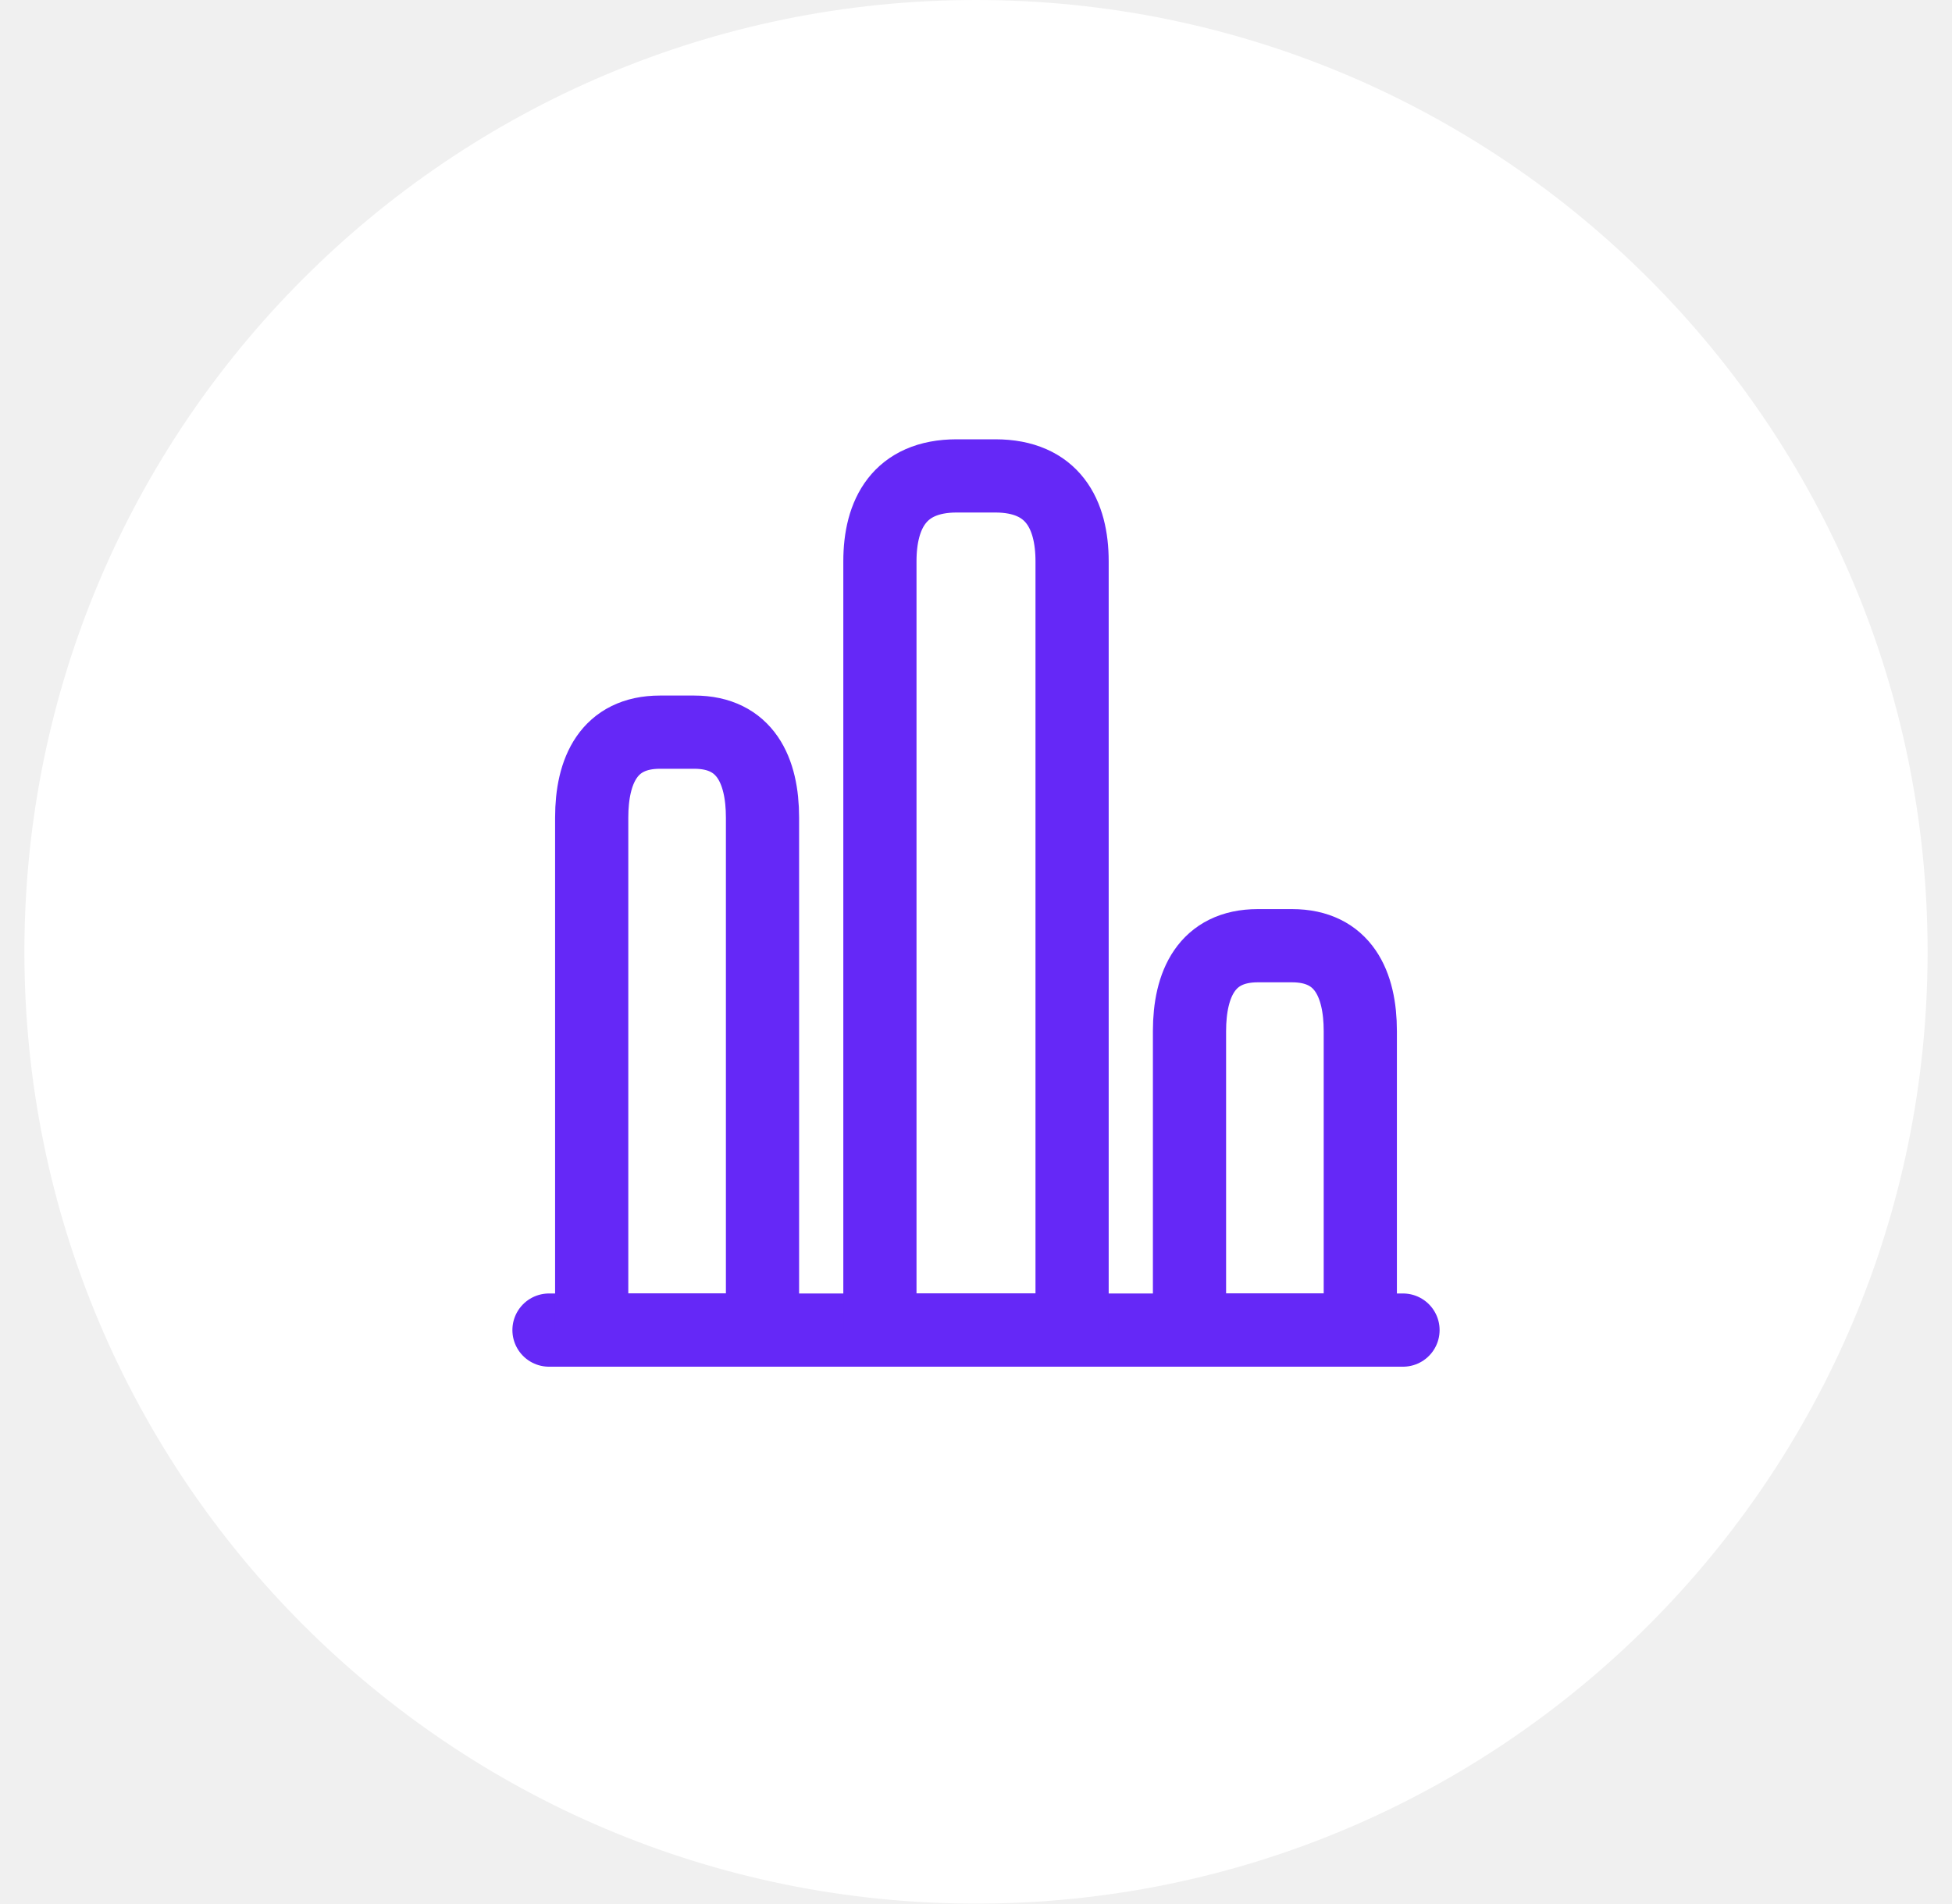
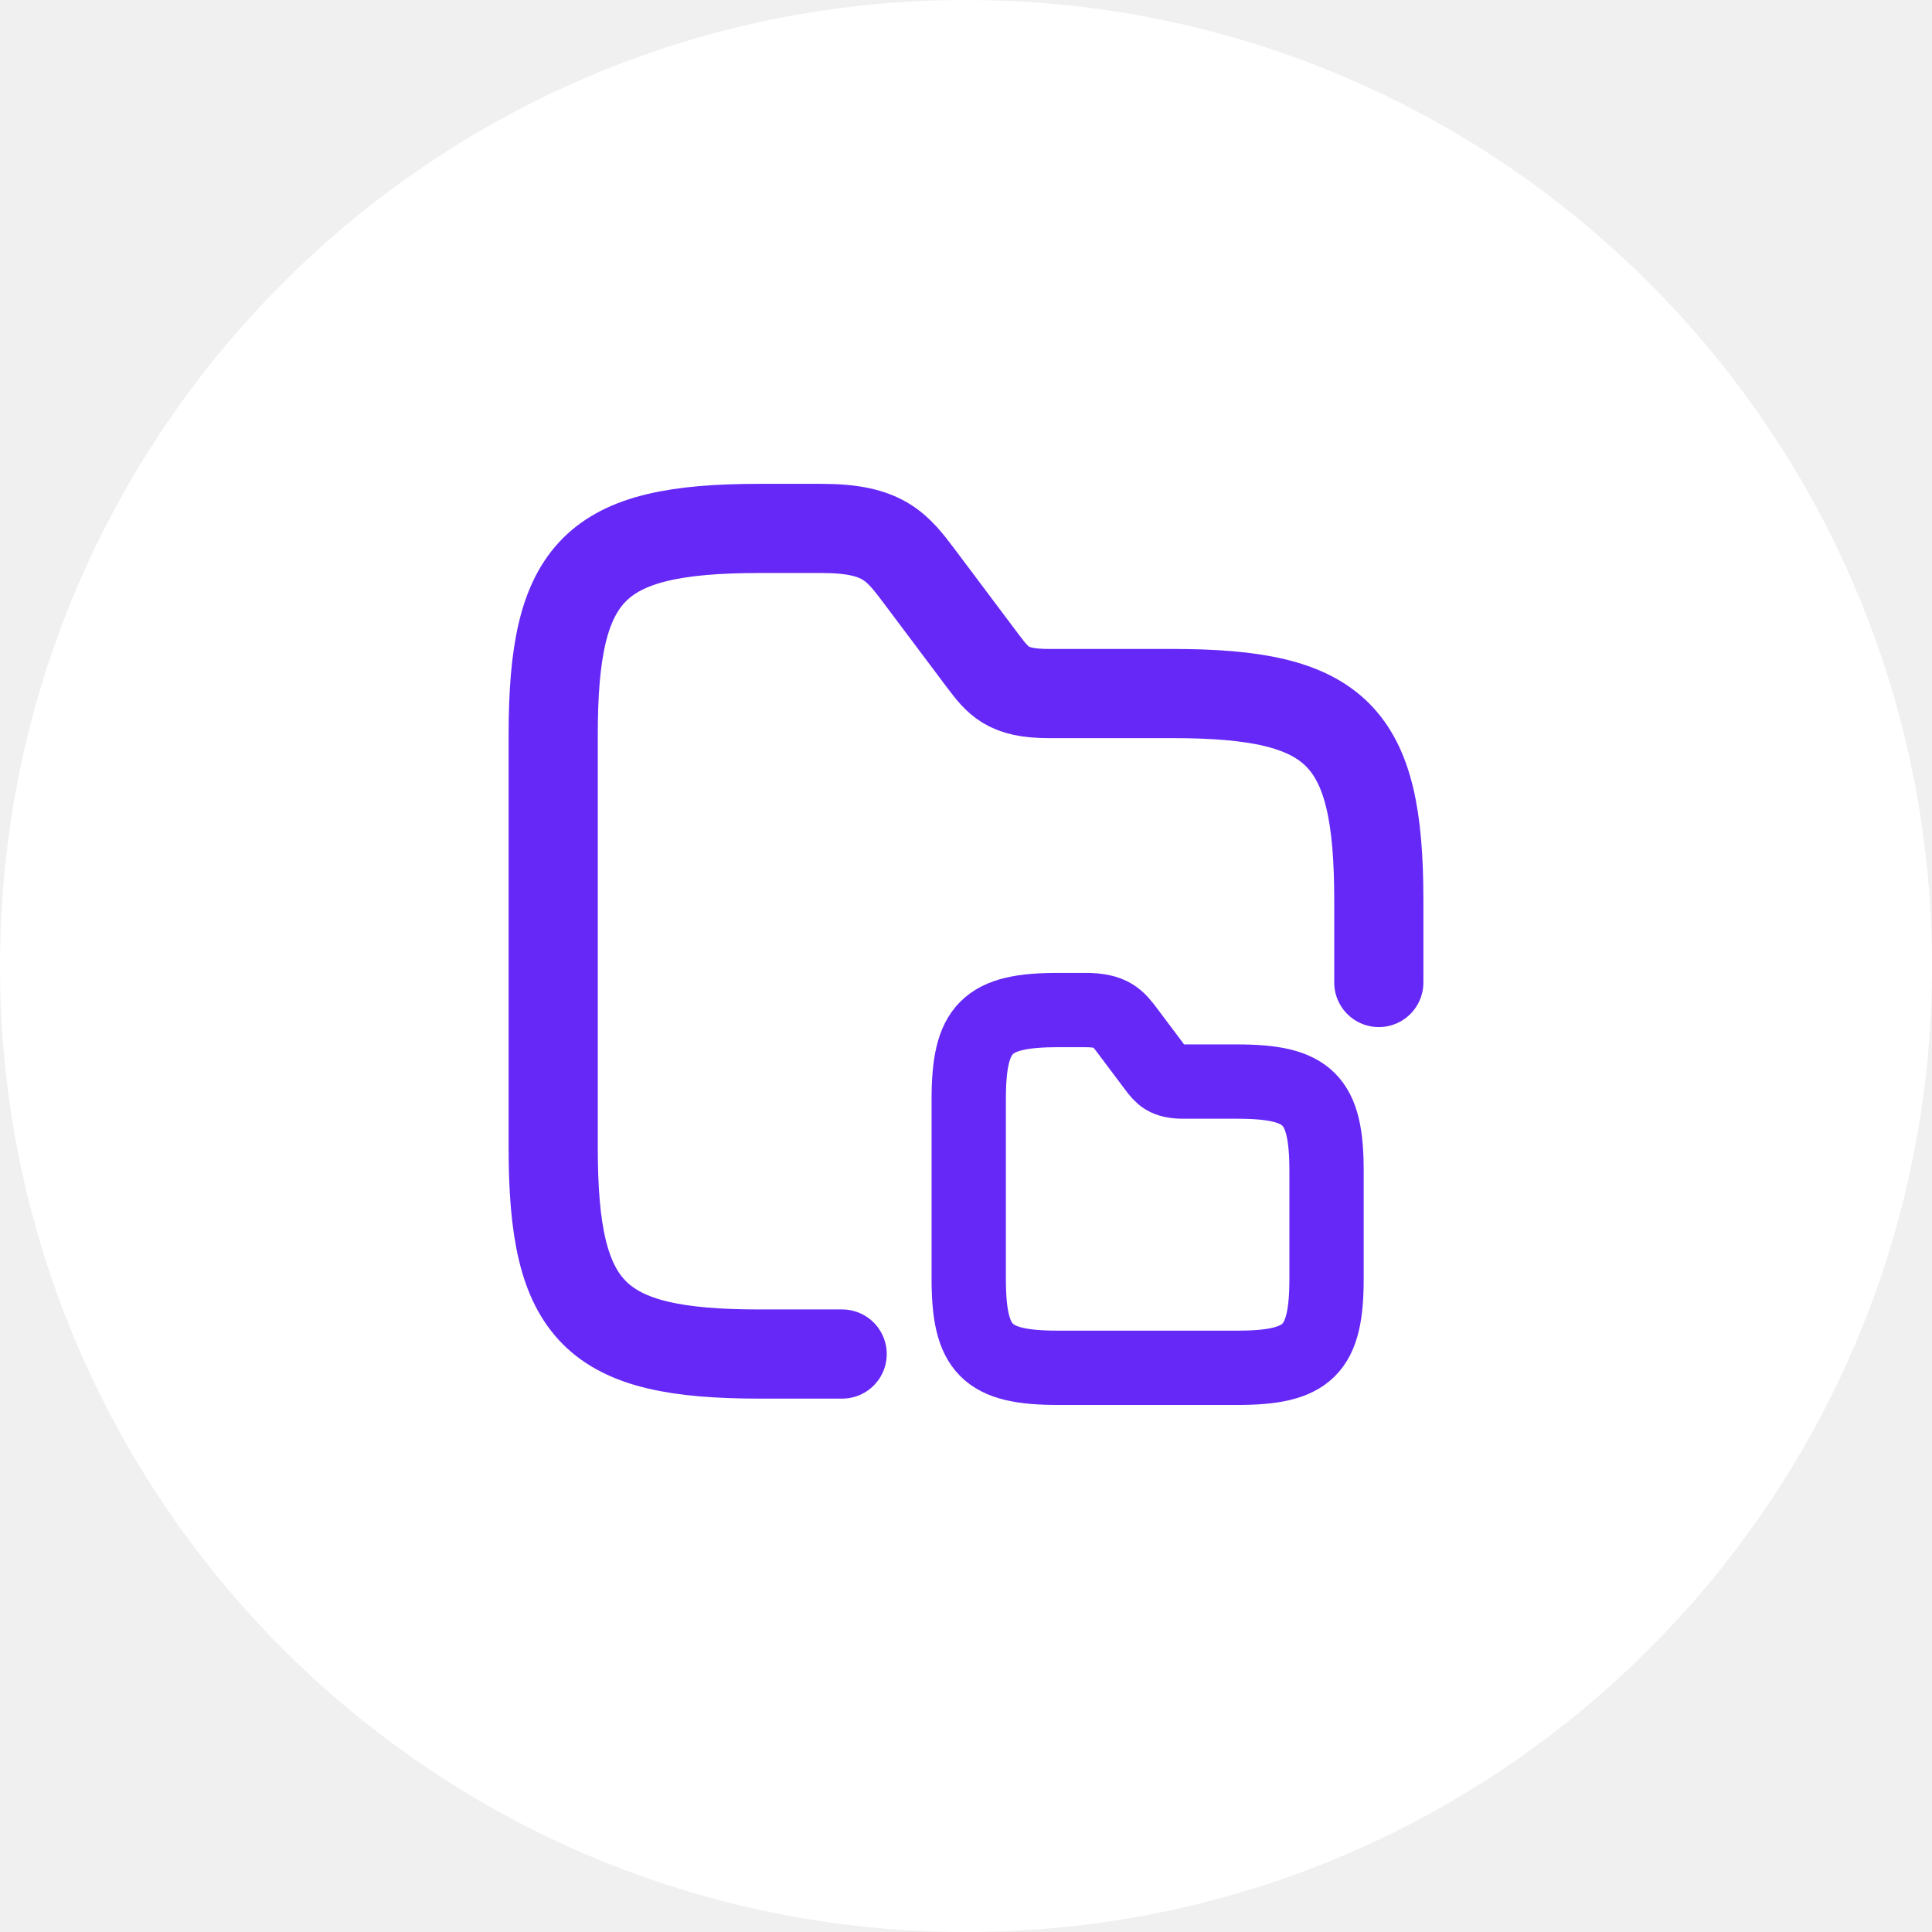
- <svg xmlns="http://www.w3.org/2000/svg" width="40" height="39" viewBox="0 0 40 39" fill="none">
-   <circle cx="20" cy="19.5" r="19.5" fill="white" />
-   <path d="M11.25 27.25H28.75" stroke="#6528F7" stroke-width="1.5" stroke-miterlimit="10" stroke-linecap="round" stroke-linejoin="round" />
-   <path d="M18.031 11.5V27.25H21.969V11.5C21.969 10.537 21.575 9.75 20.394 9.75H19.606C18.425 9.75 18.031 10.537 18.031 11.5Z" stroke="#6528F7" stroke-width="1.5" stroke-linecap="round" stroke-linejoin="round" />
-   <path d="M12.125 16.75V27.25H15.625V16.75C15.625 15.787 15.275 15 14.225 15H13.525C12.475 15 12.125 15.787 12.125 16.75Z" stroke="#6528F7" stroke-width="1.5" stroke-linecap="round" stroke-linejoin="round" />
-   <path d="M24.375 21.125V27.25H27.875V21.125C27.875 20.163 27.525 19.375 26.475 19.375H25.775C24.725 19.375 24.375 20.163 24.375 21.125Z" stroke="#6528F7" stroke-width="1.5" stroke-linecap="round" stroke-linejoin="round" />
+ <svg xmlns="http://www.w3.org/2000/svg" width="39" height="39" viewBox="0 0 39 39" fill="none">
+   <circle cx="19.5" cy="19.5" r="19.5" fill="white" />
+   <path d="M17 27.333H15.333C12 27.333 11.167 26.5 11.167 23.167V14.833C11.167 11.5 12 10.667 15.333 10.667H16.583C17.833 10.667 18.108 11.033 18.583 11.667L19.833 13.333C20.15 13.75 20.333 14 21.167 14H23.667C27 14 27.833 14.833 27.833 18.167V19.833" stroke="#6528F7" stroke-width="1.8" stroke-miterlimit="10" stroke-linecap="round" stroke-linejoin="round" />
+   <path d="M26.778 23.639V25.806C26.778 27.25 26.416 27.611 24.972 27.611H21.361C19.916 27.611 19.555 27.25 19.555 25.806V22.195C19.555 20.75 19.916 20.389 21.361 20.389H21.903C22.444 20.389 22.564 20.548 22.769 20.822L23.311 21.544C23.448 21.725 23.528 21.833 23.889 21.833H24.972C26.416 21.833 26.778 22.195 26.778 23.639Z" stroke="#6528F7" stroke-width="1.5" stroke-miterlimit="10" />
</svg>
